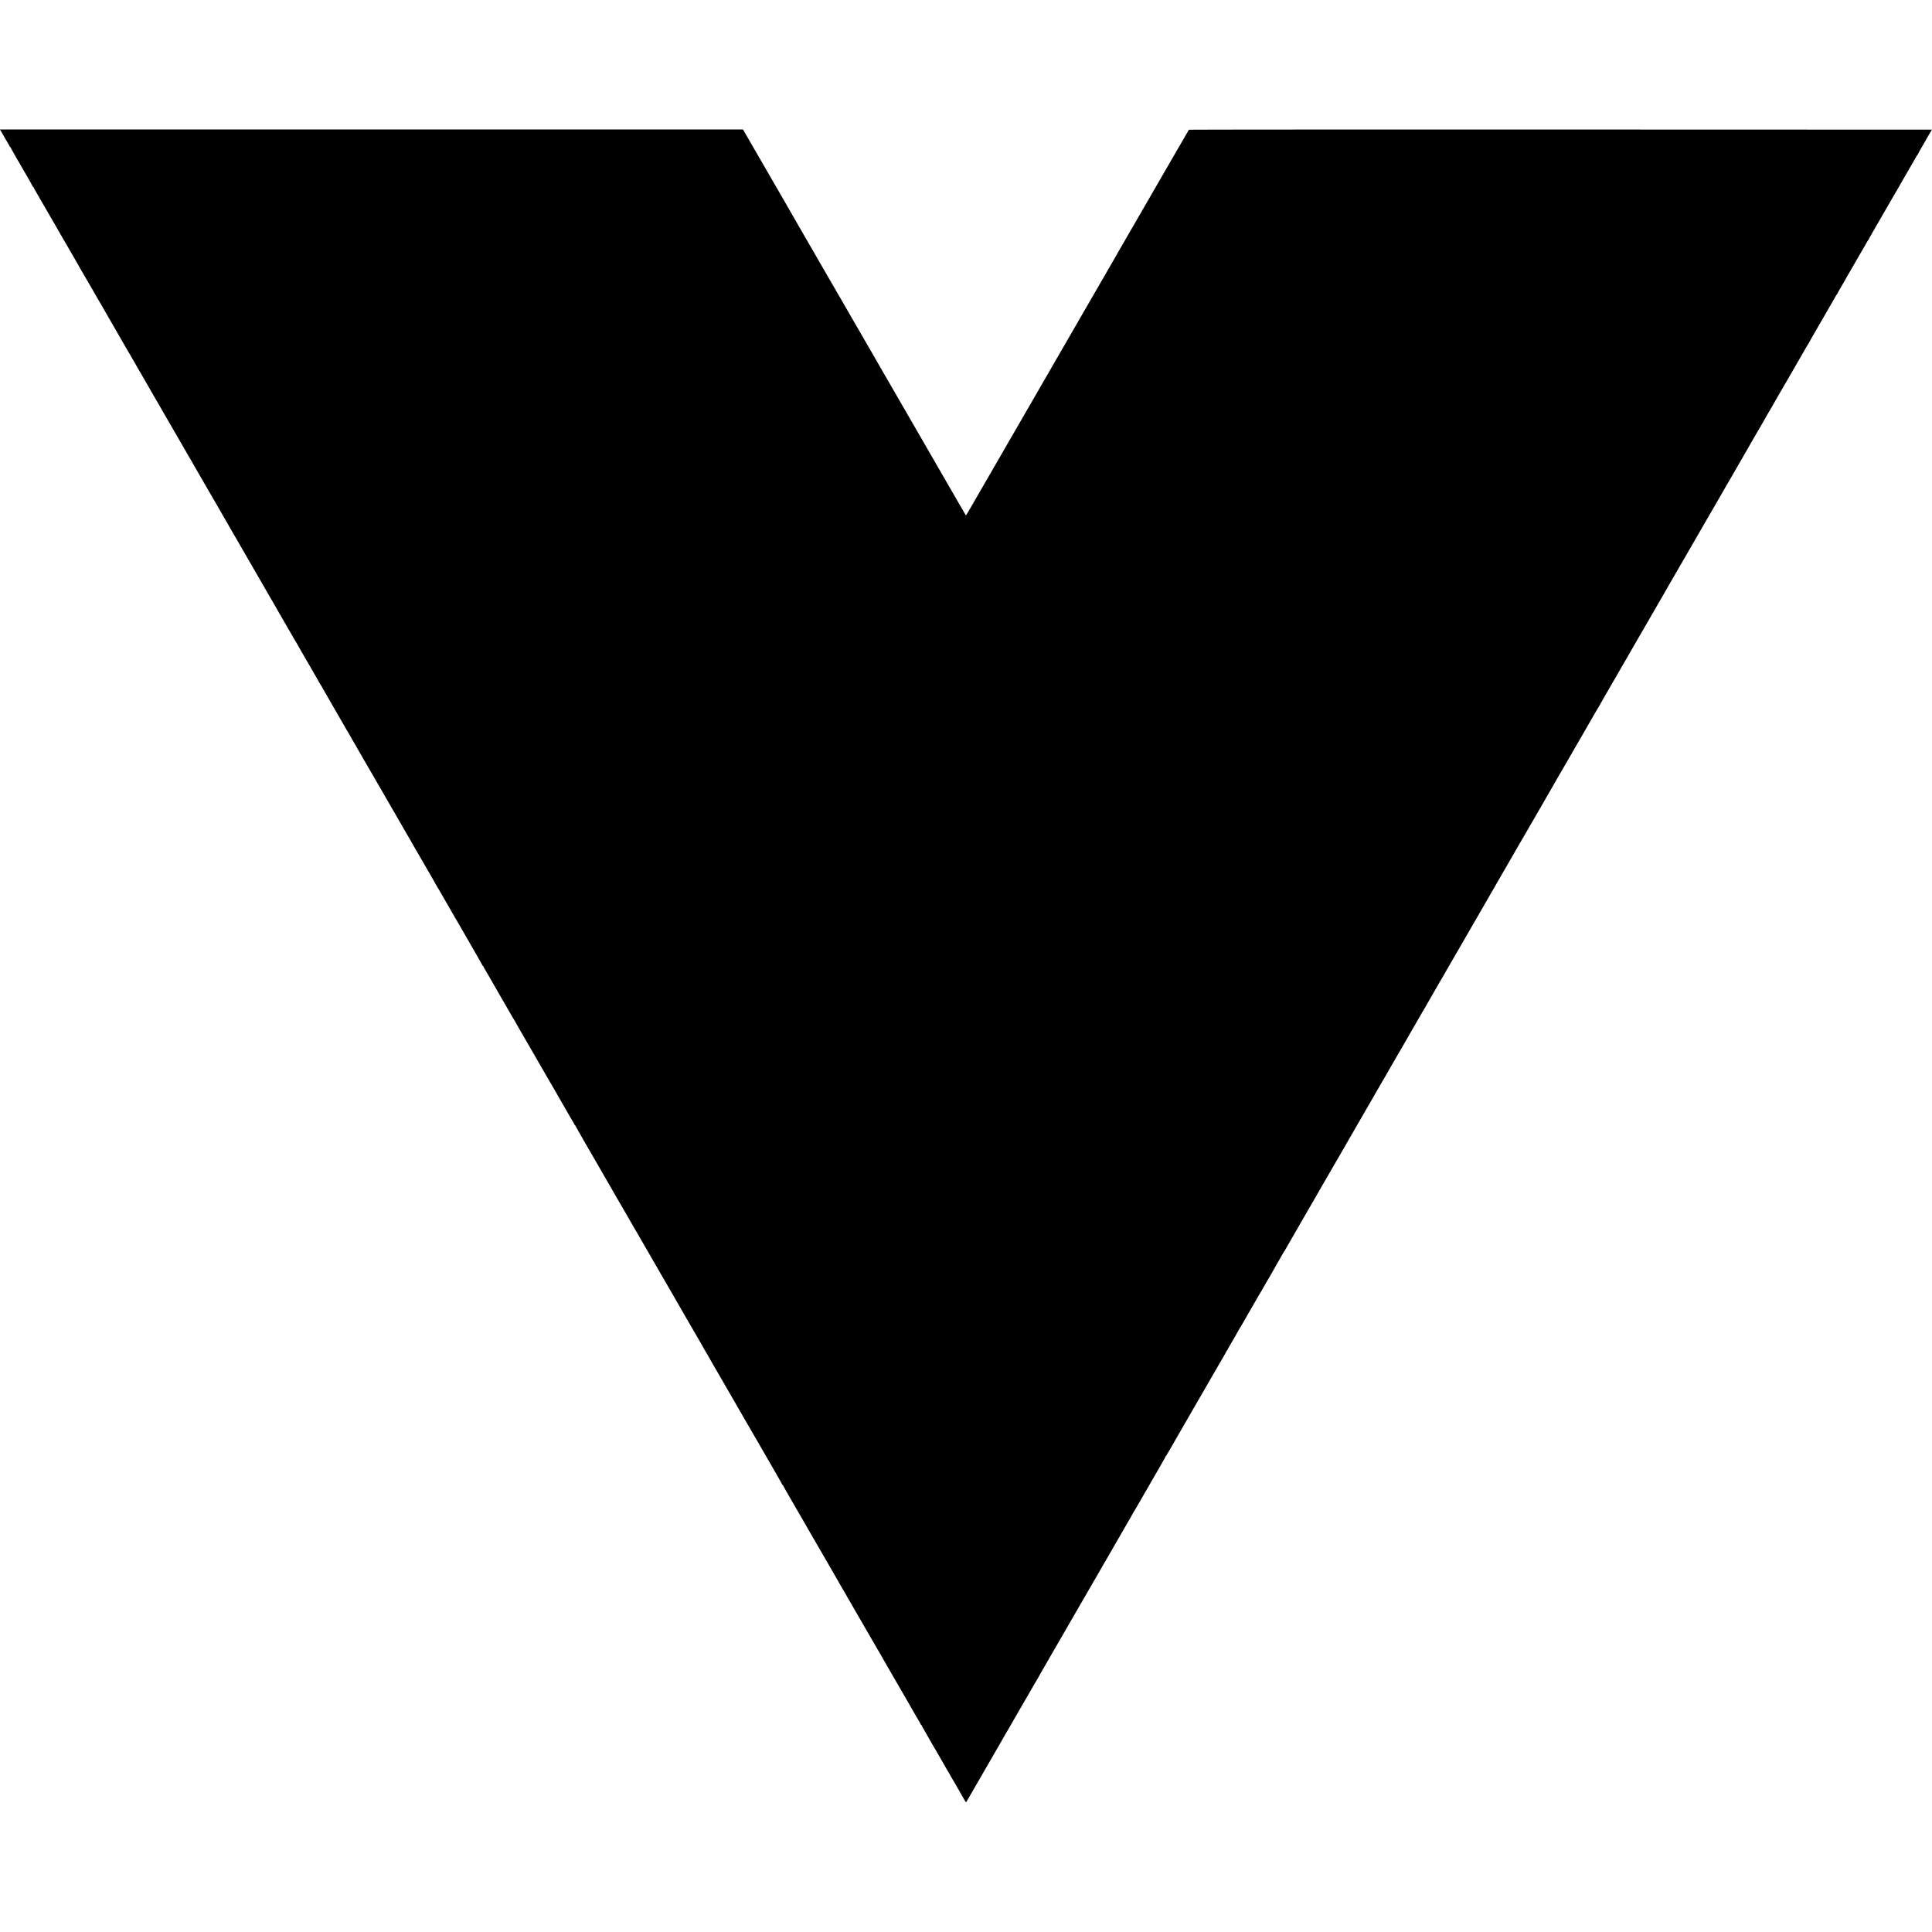
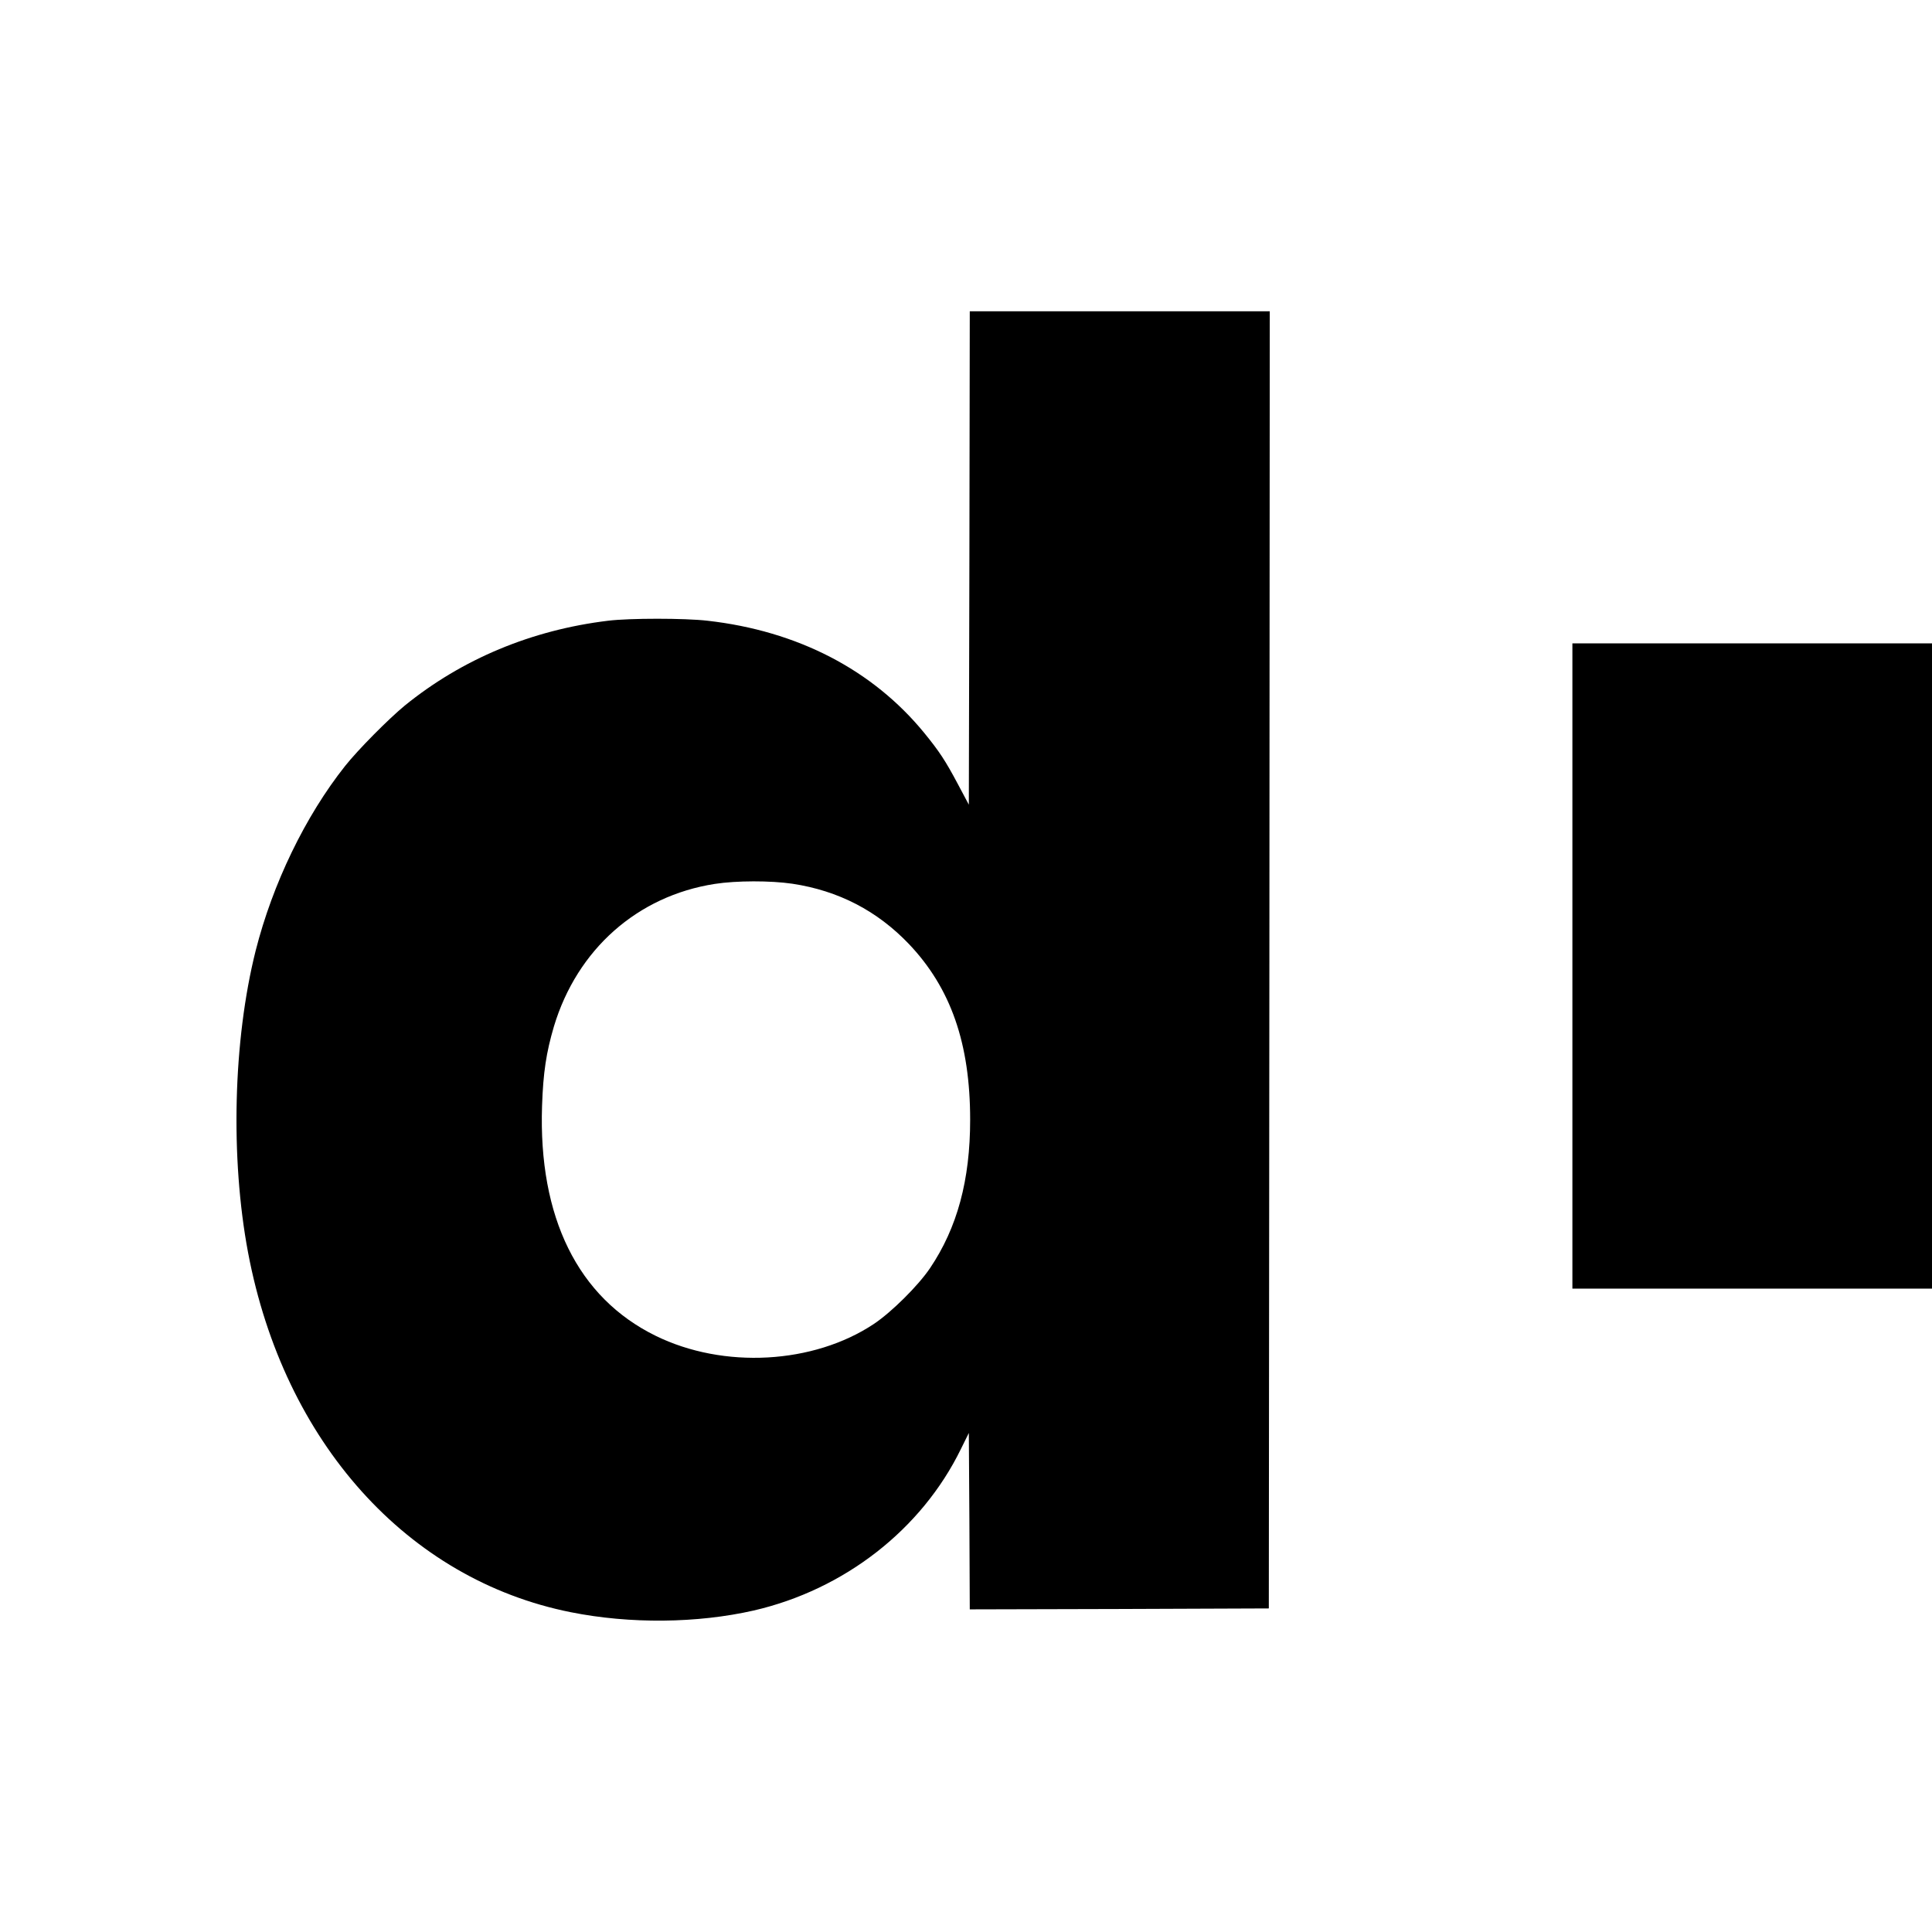
- <svg xmlns="http://www.w3.org/2000/svg" version="1.0" width="16pt" height="16pt" viewBox="0 0 16 16" preserveAspectRatio="xMidYMid meet">
-   <g transform="translate(0,16) scale(0.00032,-0.00032)" fill="#000000" stroke="none">
-     <path d="M18 46618 c45 -75 122 -207 122 -211 0 -2 25 -45 55 -95 30 -50 55 -96 55 -102 0 -5 5 -10 10 -10 6 0 10 -4 10 -9 0 -5 73 -135 161 -288 89 -153 173 -298 187 -323 14 -25 32 -57 41 -72 88 -149 187 -324 189 -335 2 -7 8 -13 13 -13 5 0 9 -4 9 -10 0 -5 46 -89 103 -187 175 -302 490 -846 507 -876 8 -16 20 -36 25 -45 28 -46 290 -498 339 -585 13 -23 74 -129 136 -236 61 -107 123 -215 137 -240 14 -25 29 -50 33 -56 5 -5 23 -37 40 -70 18 -33 38 -67 44 -75 11 -16 21 -33 63 -109 14 -25 29 -50 33 -56 4 -5 21 -35 38 -65 55 -100 261 -455 269 -465 4 -5 14 -21 20 -35 15 -29 41 -75 103 -180 24 -41 52 -88 60 -105 9 -16 57 -100 107 -185 112 -193 362 -626 380 -660 8 -14 23 -38 33 -55 11 -16 23 -37 27 -45 4 -8 26 -46 48 -85 23 -38 53 -90 67 -115 46 -81 64 -113 178 -310 62 -107 121 -210 132 -227 37 -67 56 -99 85 -148 16 -27 32 -57 36 -65 4 -8 15 -27 25 -42 9 -15 53 -89 96 -165 44 -76 177 -307 296 -513 120 -206 268 -463 330 -570 131 -227 117 -203 200 -348 36 -62 73 -125 82 -140 10 -15 21 -34 25 -42 4 -8 20 -37 36 -65 17 -27 38 -65 48 -82 49 -85 64 -111 87 -153 13 -25 28 -49 32 -55 4 -5 78 -134 165 -285 87 -151 166 -288 176 -305 10 -16 26 -43 35 -59 9 -17 125 -217 257 -445 132 -229 253 -441 270 -471 17 -30 45 -79 64 -108 18 -29 33 -54 33 -57 0 -2 20 -37 44 -77 24 -40 123 -212 221 -383 97 -170 190 -330 205 -355 16 -25 39 -65 53 -90 13 -25 81 -144 152 -265 70 -121 137 -238 150 -260 12 -22 37 -65 55 -95 18 -30 43 -73 55 -95 12 -22 48 -85 80 -140 77 -132 163 -280 190 -330 13 -22 71 -123 130 -225 59 -102 116 -199 126 -217 10 -17 29 -50 43 -72 15 -22 26 -43 26 -45 0 -2 27 -50 60 -106 33 -56 60 -103 60 -105 0 -2 55 -98 90 -155 8 -14 182 -316 239 -414 13 -22 45 -79 72 -124 27 -46 49 -86 49 -89 0 -2 14 -24 30 -48 16 -24 30 -46 30 -49 0 -5 74 -135 100 -176 5 -8 24 -42 43 -75 50 -88 58 -101 262 -455 104 -179 199 -345 213 -370 14 -25 28 -49 32 -55 4 -5 17 -26 28 -45 10 -19 62 -109 114 -200 114 -197 133 -230 170 -295 16 -27 33 -57 38 -65 17 -28 96 -165 103 -180 4 -8 16 -28 26 -45 10 -16 77 -131 148 -255 72 -124 181 -313 243 -420 62 -107 121 -209 131 -227 35 -62 323 -560 392 -678 38 -66 83 -145 100 -175 16 -30 33 -59 37 -65 4 -5 17 -27 29 -47 34 -61 56 -100 90 -156 17 -29 31 -55 31 -57 0 -2 17 -32 39 -67 21 -35 134 -229 251 -433 117 -203 235 -407 261 -451 27 -45 49 -85 49 -88 0 -4 8 -19 19 -34 15 -21 200 -341 309 -533 10 -19 33 -58 51 -87 17 -29 31 -54 31 -56 0 -2 25 -44 55 -94 30 -50 55 -95 55 -98 0 -4 6 -15 14 -23 7 -9 27 -41 43 -71 17 -30 170 -297 342 -594 171 -296 311 -542 311 -547 0 -5 5 -9 10 -9 6 0 10 -4 10 -10 0 -5 22 -47 49 -92 27 -46 58 -99 68 -118 24 -43 81 -140 93 -160 5 -8 66 -114 135 -235 69 -121 130 -227 135 -235 12 -21 259 -447 283 -490 10 -19 28 -47 38 -62 11 -14 19 -29 19 -32 0 -3 37 -69 83 -148 99 -170 305 -526 337 -583 13 -22 31 -53 41 -70 11 -16 22 -37 26 -45 7 -14 82 -146 103 -180 14 -24 181 -311 205 -355 13 -22 46 -80 75 -130 29 -49 64 -110 78 -135 14 -25 51 -88 82 -140 31 -52 59 -102 63 -110 4 -8 18 -33 31 -55 205 -353 284 -489 309 -535 17 -30 45 -78 62 -106 18 -28 36 -60 39 -72 4 -12 12 -22 17 -22 5 0 9 -4 9 -10 0 -5 109 -197 241 -427 133 -230 250 -431 259 -448 51 -90 222 -385 280 -485 37 -63 78 -135 92 -160 14 -25 67 -117 118 -205 51 -88 101 -175 111 -193 34 -58 55 -95 149 -257 51 -88 101 -173 110 -190 9 -16 76 -131 147 -255 72 -124 140 -241 151 -260 61 -108 281 -489 355 -615 38 -66 77 -133 87 -150 35 -63 91 -161 100 -175 14 -23 99 -169 128 -220 54 -97 135 -235 142 -245 4 -5 20 -32 35 -60 26 -48 238 -416 276 -480 10 -16 26 -46 37 -65 30 -53 382 -661 403 -695 10 -16 22 -37 26 -45 4 -8 26 -48 50 -88 24 -41 43 -75 43 -77 0 -2 22 -40 50 -85 27 -45 50 -84 50 -86 0 -3 38 -69 83 -147 84 -142 302 -520 340 -587 10 -19 34 -60 52 -90 18 -30 44 -75 57 -100 14 -25 45 -79 70 -120 25 -41 56 -96 70 -121 14 -25 77 -133 138 -240 62 -107 122 -210 132 -229 25 -43 310 -535 337 -581 11 -19 26 -45 34 -59 17 -32 238 -414 266 -460 11 -19 24 -41 28 -49 3 -7 75 -133 160 -278 84 -146 153 -269 153 -274 0 -5 5 -9 10 -9 6 0 10 -4 10 -10 0 -5 82 -150 181 -322 182 -314 201 -346 240 -415 12 -21 80 -139 152 -263 71 -124 141 -245 155 -270 14 -25 28 -49 32 -55 6 -8 145 -248 220 -380 37 -66 209 -362 229 -395 11 -19 24 -42 28 -49 4 -8 67 -118 140 -243 73 -125 133 -230 133 -233 0 -2 15 -28 33 -57 19 -29 47 -78 64 -108 17 -30 53 -93 79 -139 53 -90 82 -141 157 -272 82 -142 115 -199 381 -659 142 -245 268 -463 281 -485 12 -22 71 -125 132 -230 60 -104 172 -298 248 -430 76 -132 146 -253 156 -270 11 -16 22 -36 26 -44 3 -8 30 -54 60 -103 29 -49 53 -91 53 -93 0 -3 18 -34 40 -70 22 -36 40 -67 40 -69 0 -2 37 -66 81 -142 45 -77 98 -168 119 -204 20 -36 47 -81 58 -100 12 -19 27 -47 33 -62 6 -16 15 -28 20 -28 5 0 9 -4 9 -9 0 -6 63 -118 140 -251 77 -133 140 -243 140 -245 0 -2 18 -33 41 -70 22 -37 49 -83 60 -101 10 -19 29 -51 40 -71 25 -45 109 -189 126 -218 7 -11 17 -29 22 -40 6 -11 22 -38 35 -60 14 -22 37 -62 52 -90 14 -27 35 -62 45 -77 11 -14 19 -29 19 -32 0 -3 18 -35 40 -71 22 -36 40 -67 40 -69 0 -2 19 -35 42 -72 23 -38 55 -94 72 -124 26 -47 139 -244 171 -298 6 -9 21 -36 34 -60 28 -48 37 -51 51 -19 6 12 19 36 29 52 10 17 27 46 38 65 11 19 104 181 208 360 103 179 199 345 213 370 14 25 42 74 64 109 21 34 38 65 38 67 0 2 18 33 40 69 22 36 40 67 40 69 0 3 177 310 199 346 16 26 136 234 140 244 2 5 25 44 52 88 27 44 49 81 49 84 0 2 18 34 40 70 22 36 40 67 40 69 0 2 20 36 43 77 35 58 169 289 297 513 9 17 50 86 90 155 40 69 86 150 103 180 16 30 35 62 41 70 6 8 16 24 22 35 35 64 72 129 167 293 59 100 116 199 127 220 11 20 30 53 41 72 43 72 1070 1850 1121 1940 14 25 65 113 113 195 48 83 96 166 107 185 10 19 28 50 38 68 11 18 73 124 137 235 64 111 175 303 246 427 71 124 173 299 225 390 52 91 116 202 143 248 27 45 49 85 49 89 0 4 6 14 14 22 7 9 28 43 46 76 26 47 251 436 378 655 11 19 29 51 40 70 11 19 101 176 201 348 99 172 181 317 181 323 0 5 5 9 10 9 6 0 10 5 10 11 0 6 8 23 18 37 11 15 32 52 49 82 16 30 130 228 253 440 122 212 234 405 248 430 13 25 39 70 57 100 39 65 69 117 130 225 25 44 50 87 55 95 12 19 78 134 220 380 61 107 129 224 150 260 161 277 222 382 246 425 15 28 47 83 71 123 24 41 43 78 43 83 0 5 4 9 8 9 4 0 13 12 19 28 7 15 23 45 36 67 66 110 277 478 277 483 0 3 6 13 14 21 7 9 27 41 43 71 17 30 45 80 63 110 34 57 375 649 394 685 6 11 16 27 22 35 6 8 26 42 44 75 18 33 41 74 51 90 10 17 24 41 32 55 54 97 72 128 88 152 11 14 19 28 19 30 0 3 79 141 175 308 96 167 175 305 175 308 0 3 6 13 14 21 7 9 26 39 41 66 33 60 276 483 338 587 24 40 46 80 50 88 4 8 13 24 20 35 14 23 95 163 125 215 11 19 52 91 92 160 40 69 80 139 90 155 9 17 103 179 207 360 105 182 200 346 211 365 103 181 463 802 489 845 7 11 15 27 19 35 4 8 29 51 55 95 64 110 828 1433 848 1470 9 17 24 41 33 55 9 14 29 48 45 77 15 28 52 93 82 145 30 51 62 107 71 123 17 30 231 398 400 690 51 88 103 179 115 202 12 23 26 48 32 55 6 7 24 38 40 68 17 30 61 107 98 170 37 63 84 144 103 180 19 36 41 72 48 81 8 8 14 18 14 21 0 4 27 51 59 106 32 55 72 124 89 154 16 29 71 125 122 213 51 88 104 180 118 205 13 25 28 50 32 55 4 6 17 26 28 45 11 19 45 80 77 135 31 55 66 116 77 135 11 19 88 152 171 295 401 694 620 1072 650 1125 11 19 87 152 170 295 83 143 158 273 166 288 9 16 21 36 26 45 6 9 31 52 55 96 25 43 54 94 66 115 11 20 95 164 186 321 91 157 173 299 182 315 9 17 26 46 37 65 12 19 66 114 121 210 56 96 108 186 117 200 8 14 24 40 34 59 24 45 383 664 412 713 5 9 17 29 26 45 15 28 120 210 241 419 36 61 68 117 72 125 4 8 12 23 19 34 35 57 245 420 262 453 11 20 35 61 53 90 17 29 32 54 32 56 0 3 28 51 62 108 33 57 70 119 80 138 10 19 23 42 28 50 5 8 32 53 59 100 27 47 149 258 271 470 122 212 234 405 248 430 30 53 62 108 80 135 6 11 15 27 19 35 4 8 85 150 181 315 96 165 187 323 202 350 31 56 116 202 130 225 5 8 25 42 43 75 19 33 92 159 162 280 149 257 157 271 202 350 19 33 38 67 43 75 9 14 228 392 275 475 12 22 55 96 95 165 40 69 80 139 90 155 24 42 202 350 221 383 9 15 27 47 41 72 14 25 75 131 136 236 61 106 121 210 134 232 99 172 271 470 279 482 5 8 23 40 40 70 18 30 81 141 142 245 60 105 121 210 135 235 14 25 71 124 127 220 56 96 143 247 194 335 51 88 96 167 102 175 14 24 180 311 204 355 23 43 340 590 356 615 5 8 50 87 101 175 171 301 517 898 582 1008 25 43 46 81 46 83 0 2 12 23 27 47 14 23 40 67 56 97 16 30 35 62 42 70 7 8 15 22 18 30 4 8 20 38 37 65 16 28 33 57 37 65 6 12 111 196 143 250 5 8 55 95 112 193 57 98 113 195 126 215 12 20 27 46 32 57 6 11 14 27 20 35 5 8 76 130 156 270 80 140 165 287 187 325 23 39 52 90 66 115 13 25 30 52 37 61 8 8 14 18 14 21 0 4 41 77 92 165 50 87 175 302 276 478 101 176 208 360 236 408 28 49 67 117 86 152 19 35 41 70 48 77 6 6 12 15 12 19 0 7 124 224 167 291 12 21 23 40 23 42 0 2 21 40 46 83 26 43 55 92 64 109 54 95 327 568 354 614 19 30 45 75 59 100 71 128 82 145 89 148 4 2 8 8 8 13 0 5 42 82 94 172 311 538 496 858 518 897 14 25 40 70 58 100 18 30 42 71 53 90 10 19 79 139 152 265 73 127 142 246 153 265 10 19 43 76 72 125 29 50 63 108 75 130 65 116 80 140 87 143 4 2 8 8 8 12 0 8 114 212 140 250 6 8 14 24 20 35 5 11 54 97 108 190 l100 170 -9611 3 c-5286 1 -9614 -1 -9618 -5 -5 -6 -419 -719 -619 -1068 -89 -155 -267 -463 -323 -560 -38 -66 -81 -140 -95 -165 -31 -56 -263 -457 -526 -910 -110 -190 -224 -388 -254 -440 -29 -52 -61 -109 -71 -125 -23 -39 -243 -420 -268 -465 -11 -19 -204 -352 -428 -740 -224 -388 -477 -826 -563 -975 -85 -148 -185 -322 -222 -385 -37 -63 -120 -207 -185 -320 -65 -113 -177 -306 -248 -430 -72 -124 -172 -297 -222 -385 -51 -88 -142 -245 -202 -350 -131 -226 -247 -427 -408 -705 -65 -113 -249 -432 -410 -710 -160 -278 -388 -673 -506 -877 -118 -205 -216 -373 -219 -373 -3 0 -52 82 -109 183 -58 100 -144 250 -192 332 -95 164 -402 696 -647 1120 -85 149 -228 396 -317 550 -212 365 -982 1700 -1008 1745 -10 19 -43 76 -72 125 -29 50 -64 110 -77 135 -14 25 -63 110 -110 190 -47 80 -96 165 -110 190 -14 25 -99 171 -188 325 -89 154 -174 300 -188 325 -13 25 -64 113 -112 195 -48 83 -140 242 -205 355 -65 113 -183 317 -263 454 -79 137 -152 264 -163 282 -50 89 -335 583 -354 614 -12 19 -34 58 -50 85 -15 28 -129 226 -253 440 -124 215 -235 408 -247 430 -12 22 -69 121 -127 220 -58 99 -226 389 -373 645 -148 256 -324 561 -392 678 -67 117 -134 232 -147 255 -13 23 -33 59 -46 80 l-22 37 -9615 0 -9615 0 20 -32z" />
+ <svg xmlns="http://www.w3.org/2000/svg" version="1.0" width="1024pt" height="1024pt" viewBox="0 0 1024 1024" preserveAspectRatio="xMidYMid meet">
+   <g transform="translate(0,1024) scale(0.1,-0.1)" fill="#000000" stroke="none">
+     <path d="M5138 7283 l-3 -1308 -58 109 c-67 126 -99 174 -178 271 -274 335 -672 541 -1149 595 -122 14 -413 14 -527 0 -405 -49 -774 -203 -1078 -450 -86 -71 -246 -232 -316 -320 -211 -266 -384 -624 -474 -979 -119 -474 -135 -1097 -40 -1601 190 -1004 844 -1732 1710 -1905 315 -63 671 -59 970 9 481 111 890 430 1098 856 l42 85 3 -468 2 -467 793 2 792 3 3 3438 2 3437 -795 0 -795 0 -2 -1307z m-938 -1727 c245 -37 450 -144 618 -320 222 -234 324 -527 324 -931 0 -319 -68 -572 -213 -787 -63 -93 -203 -232 -297 -295 -320 -213 -797 -240 -1157 -63 -412 202 -622 628 -602 1219 6 176 22 282 63 421 123 408 442 691 852 755 116 18 296 18 412 1z" />
+     <path d="M8334 5120 l0 -1710 953 0 953 0 0 1710 0 1710 -953 0 -953 0 0 -1710z" />
  </g>
</svg>
